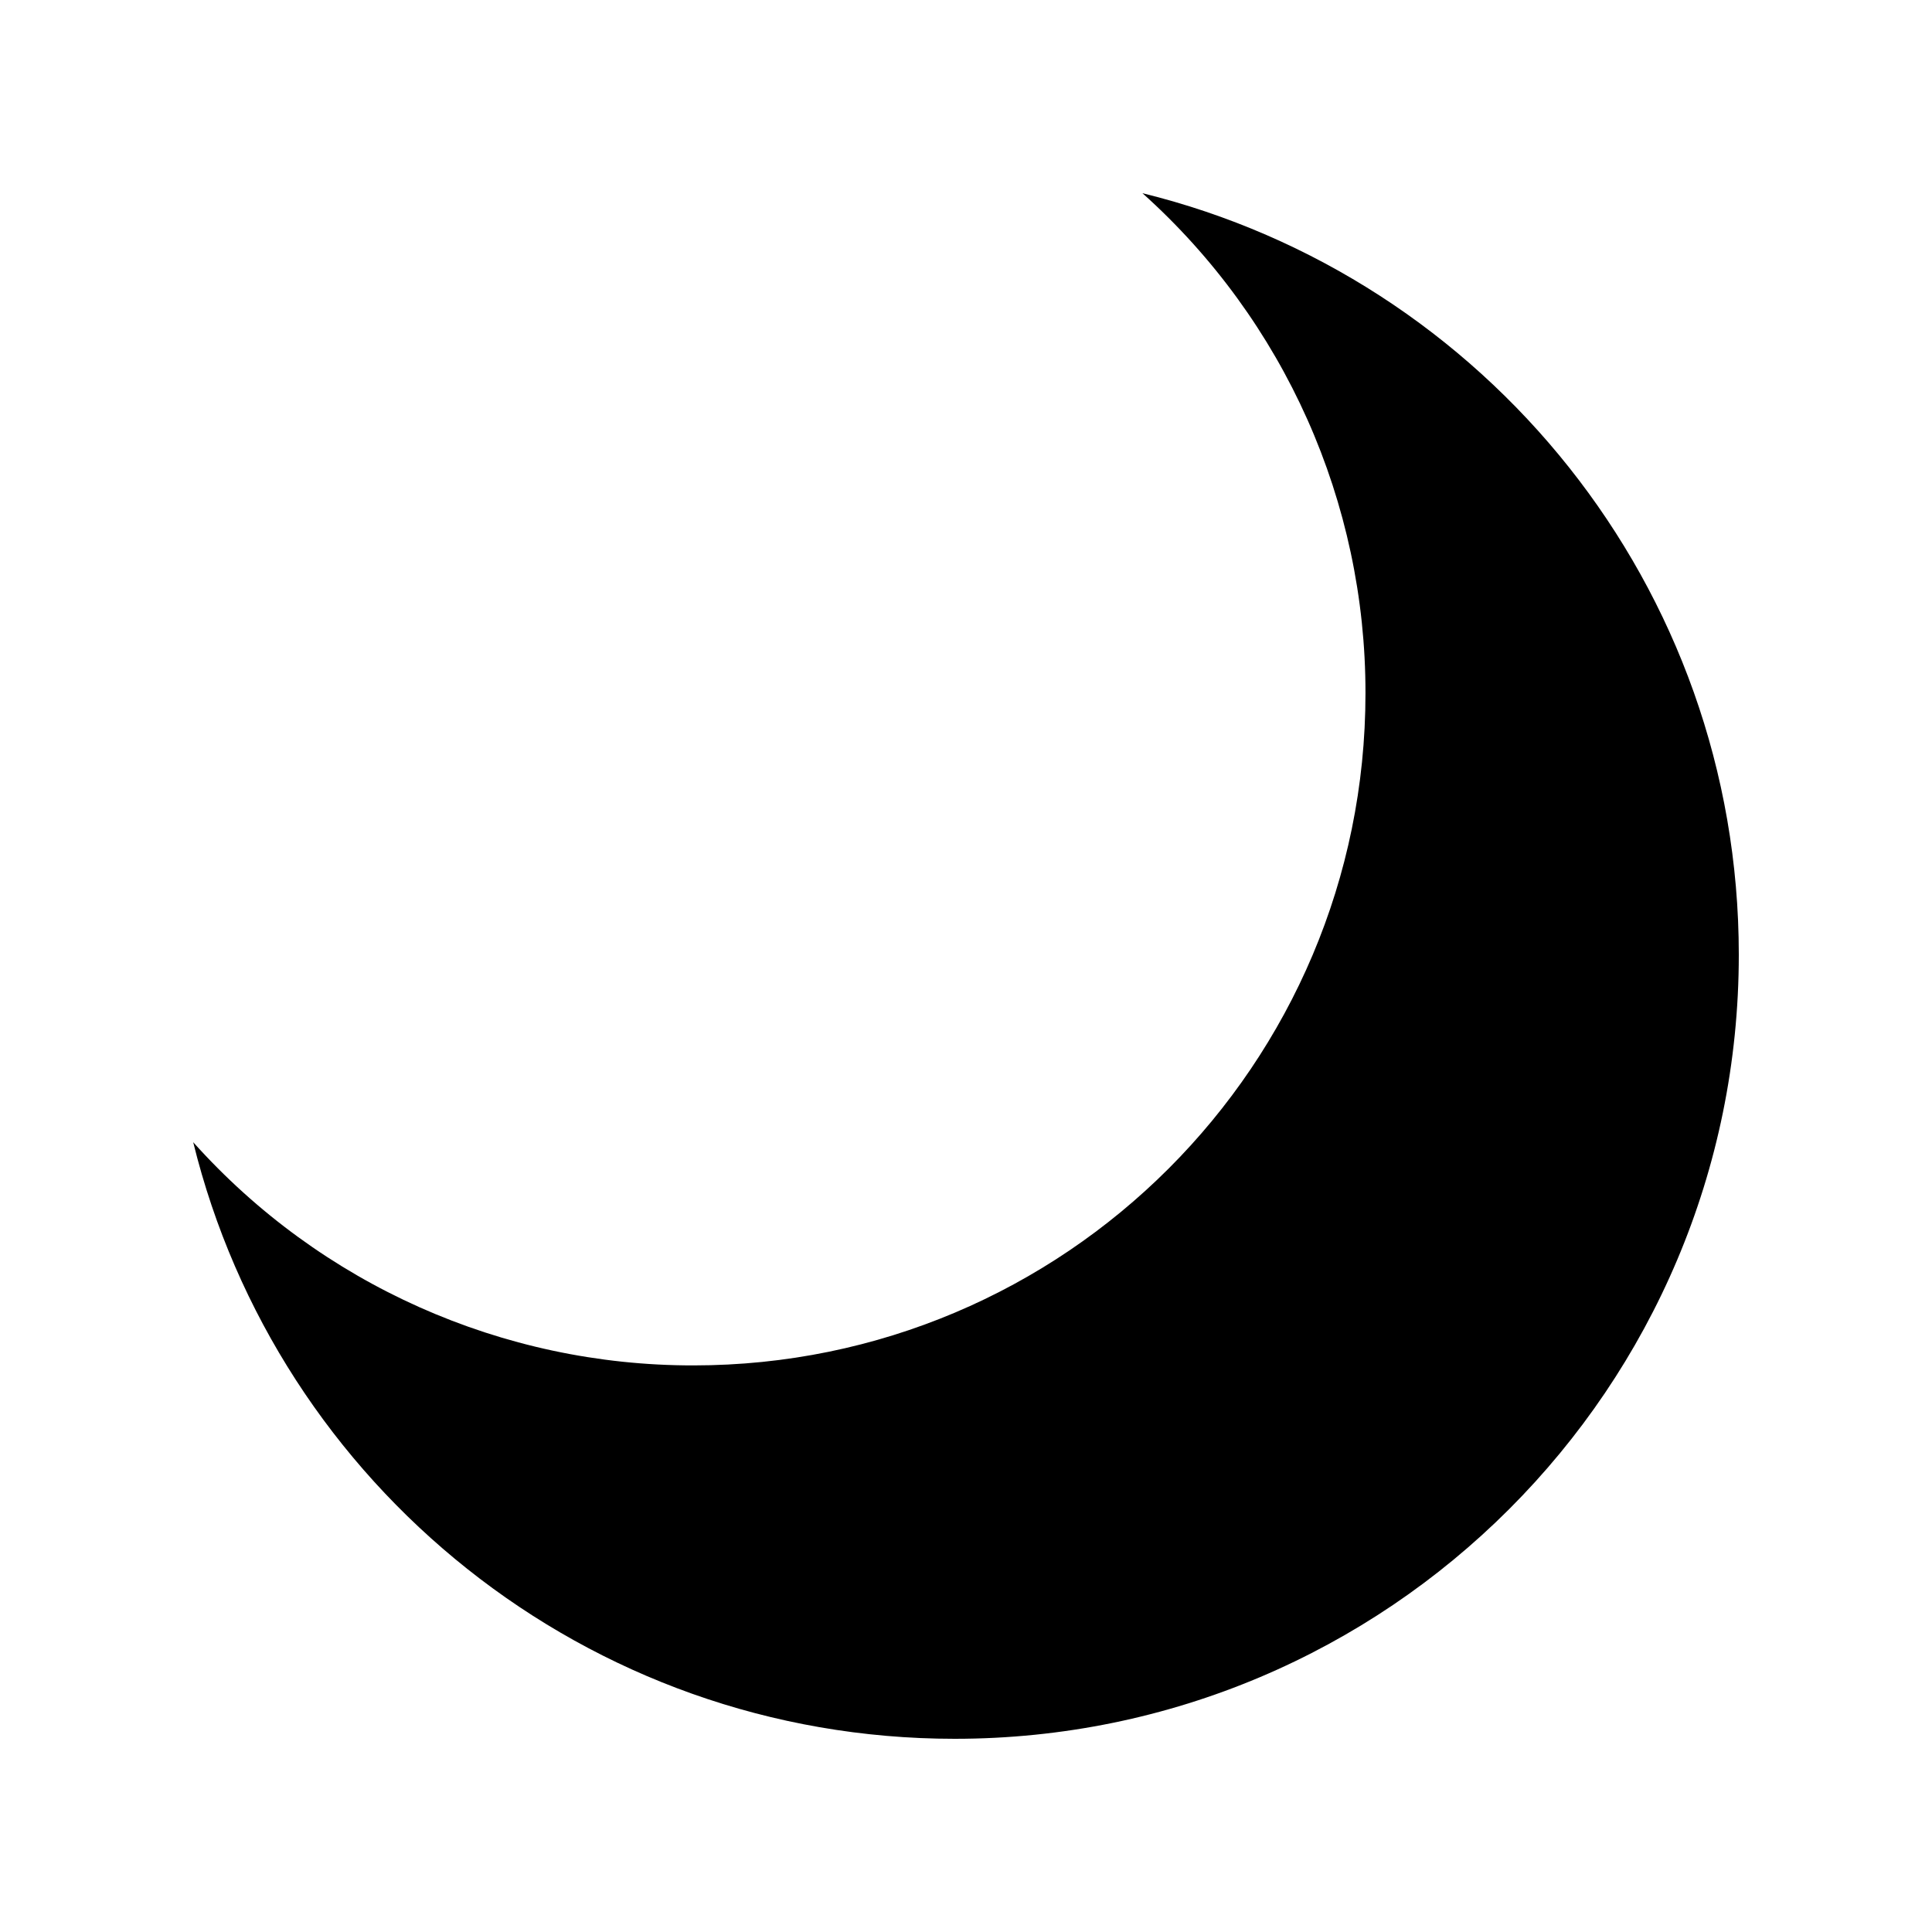
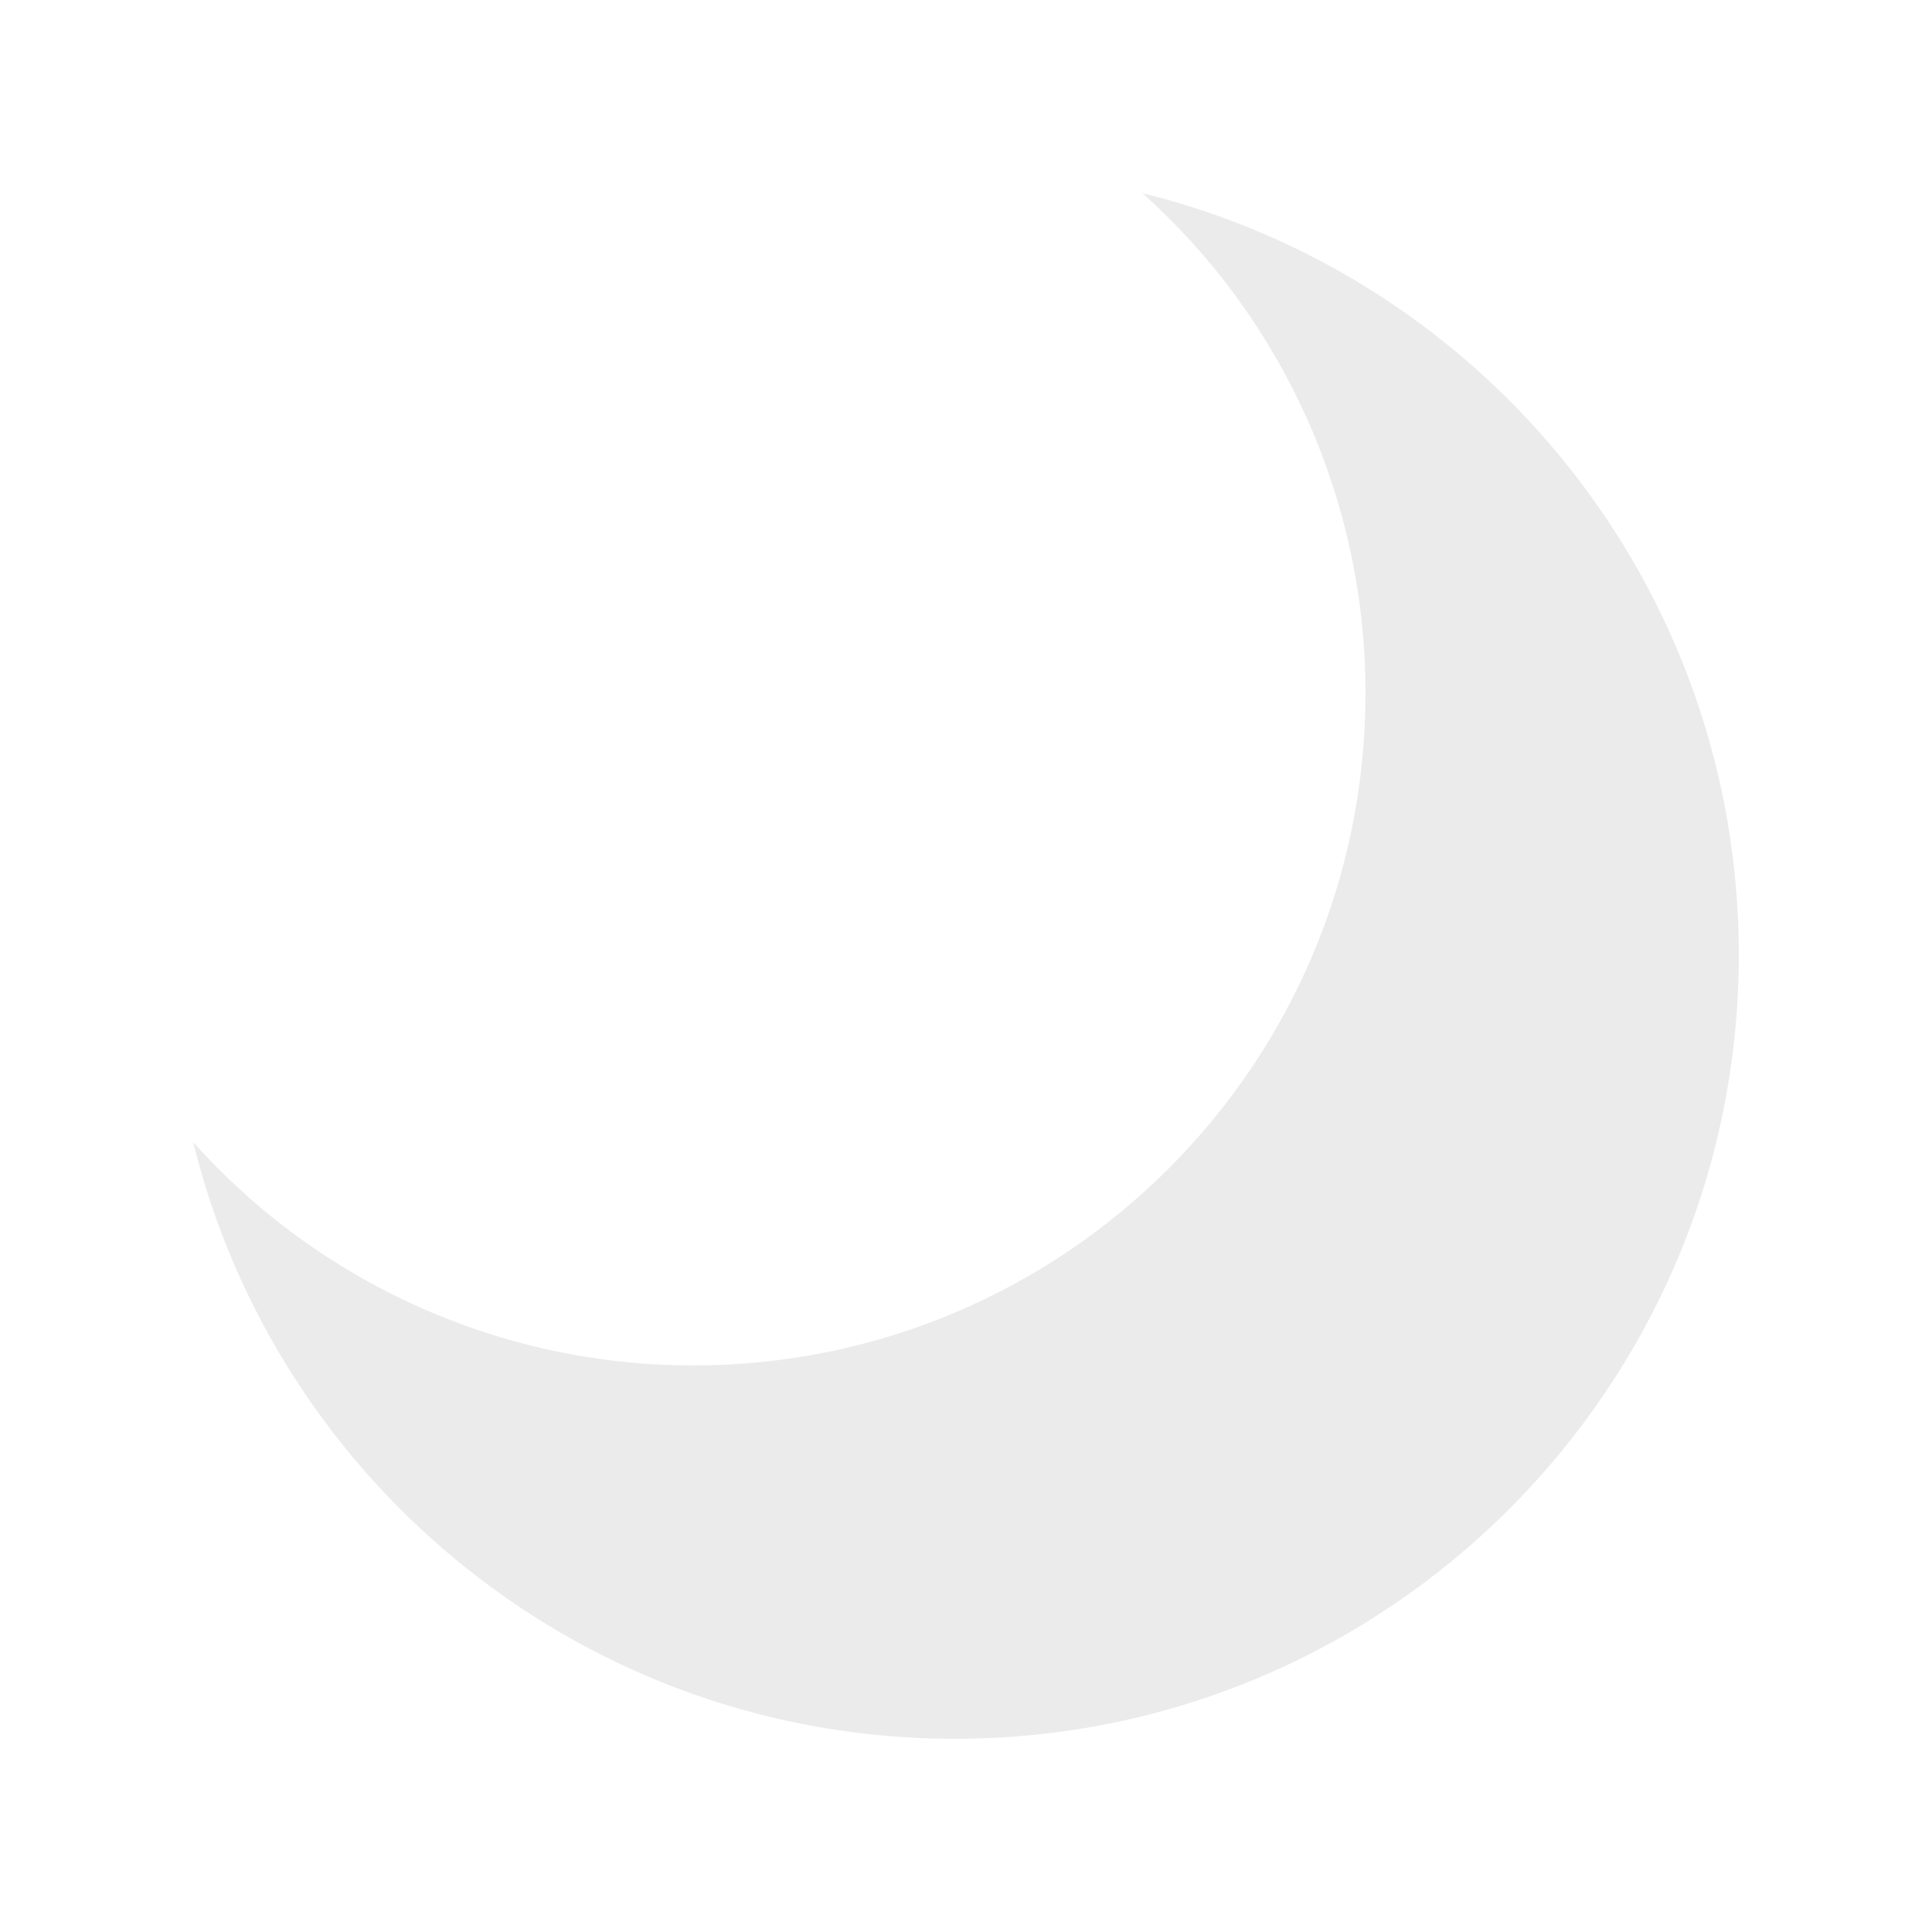
- <svg xmlns="http://www.w3.org/2000/svg" width="30" height="30" viewBox="0 0 30 30" fill="current">
-   <path fill-rule="evenodd" clip-rule="evenodd" d="M10.767 21.202c5.764 0 10.436-4.672 10.436-10.436A10.41 10.41 0 0 0 17.74 3C23.056 4.306 27 9.105 27 14.825 27 21.549 21.549 27 14.825 27 9.105 27 4.305 23.055 3 17.736a10.41 10.41 0 0 0 7.767 3.466z" fill="current" />
+ <svg xmlns="http://www.w3.org/2000/svg" width="30" height="30" viewBox="0 0 30 30" fill="none">
+   <path fill-rule="evenodd" clip-rule="evenodd" d="M10.767 21.202c5.764 0 10.436-4.672 10.436-10.436A10.41 10.41 0 0 0 17.74 3C23.056 4.306 27 9.105 27 14.825 27 21.549 21.549 27 14.825 27 9.105 27 4.305 23.055 3 17.736a10.41 10.41 0 0 0 7.767 3.466z" fill="#EBEBEB" />
</svg>
